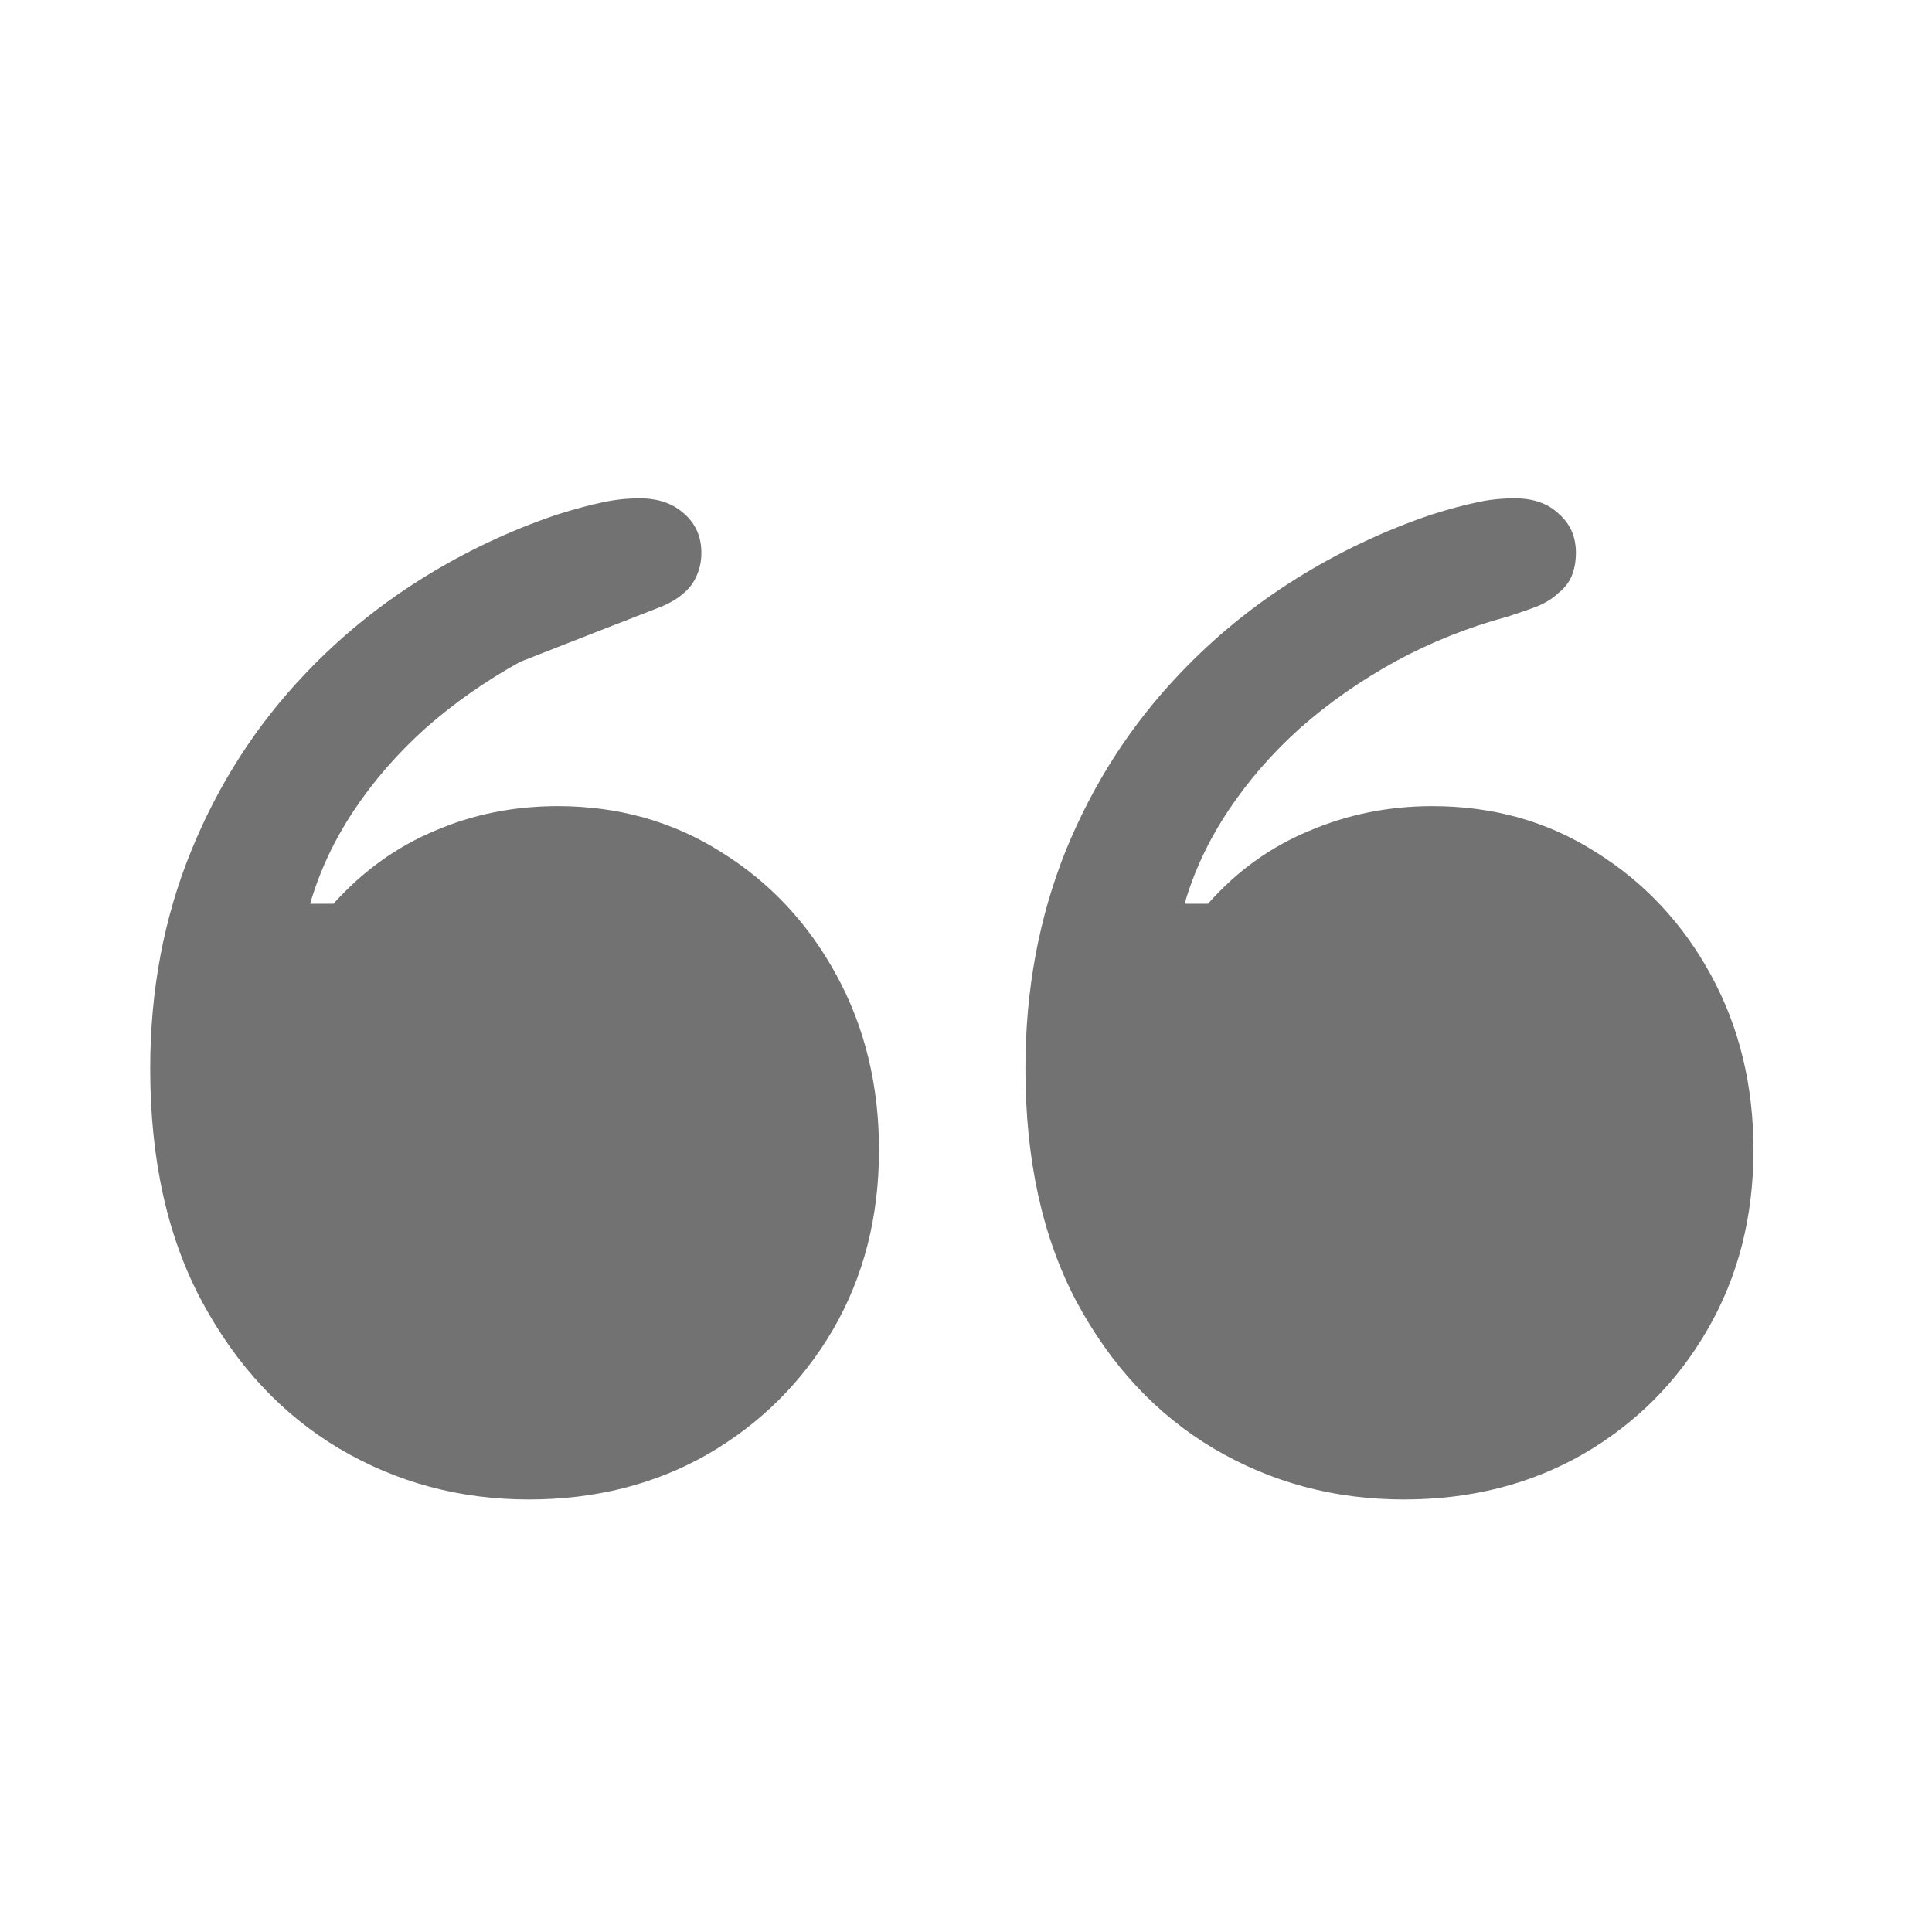
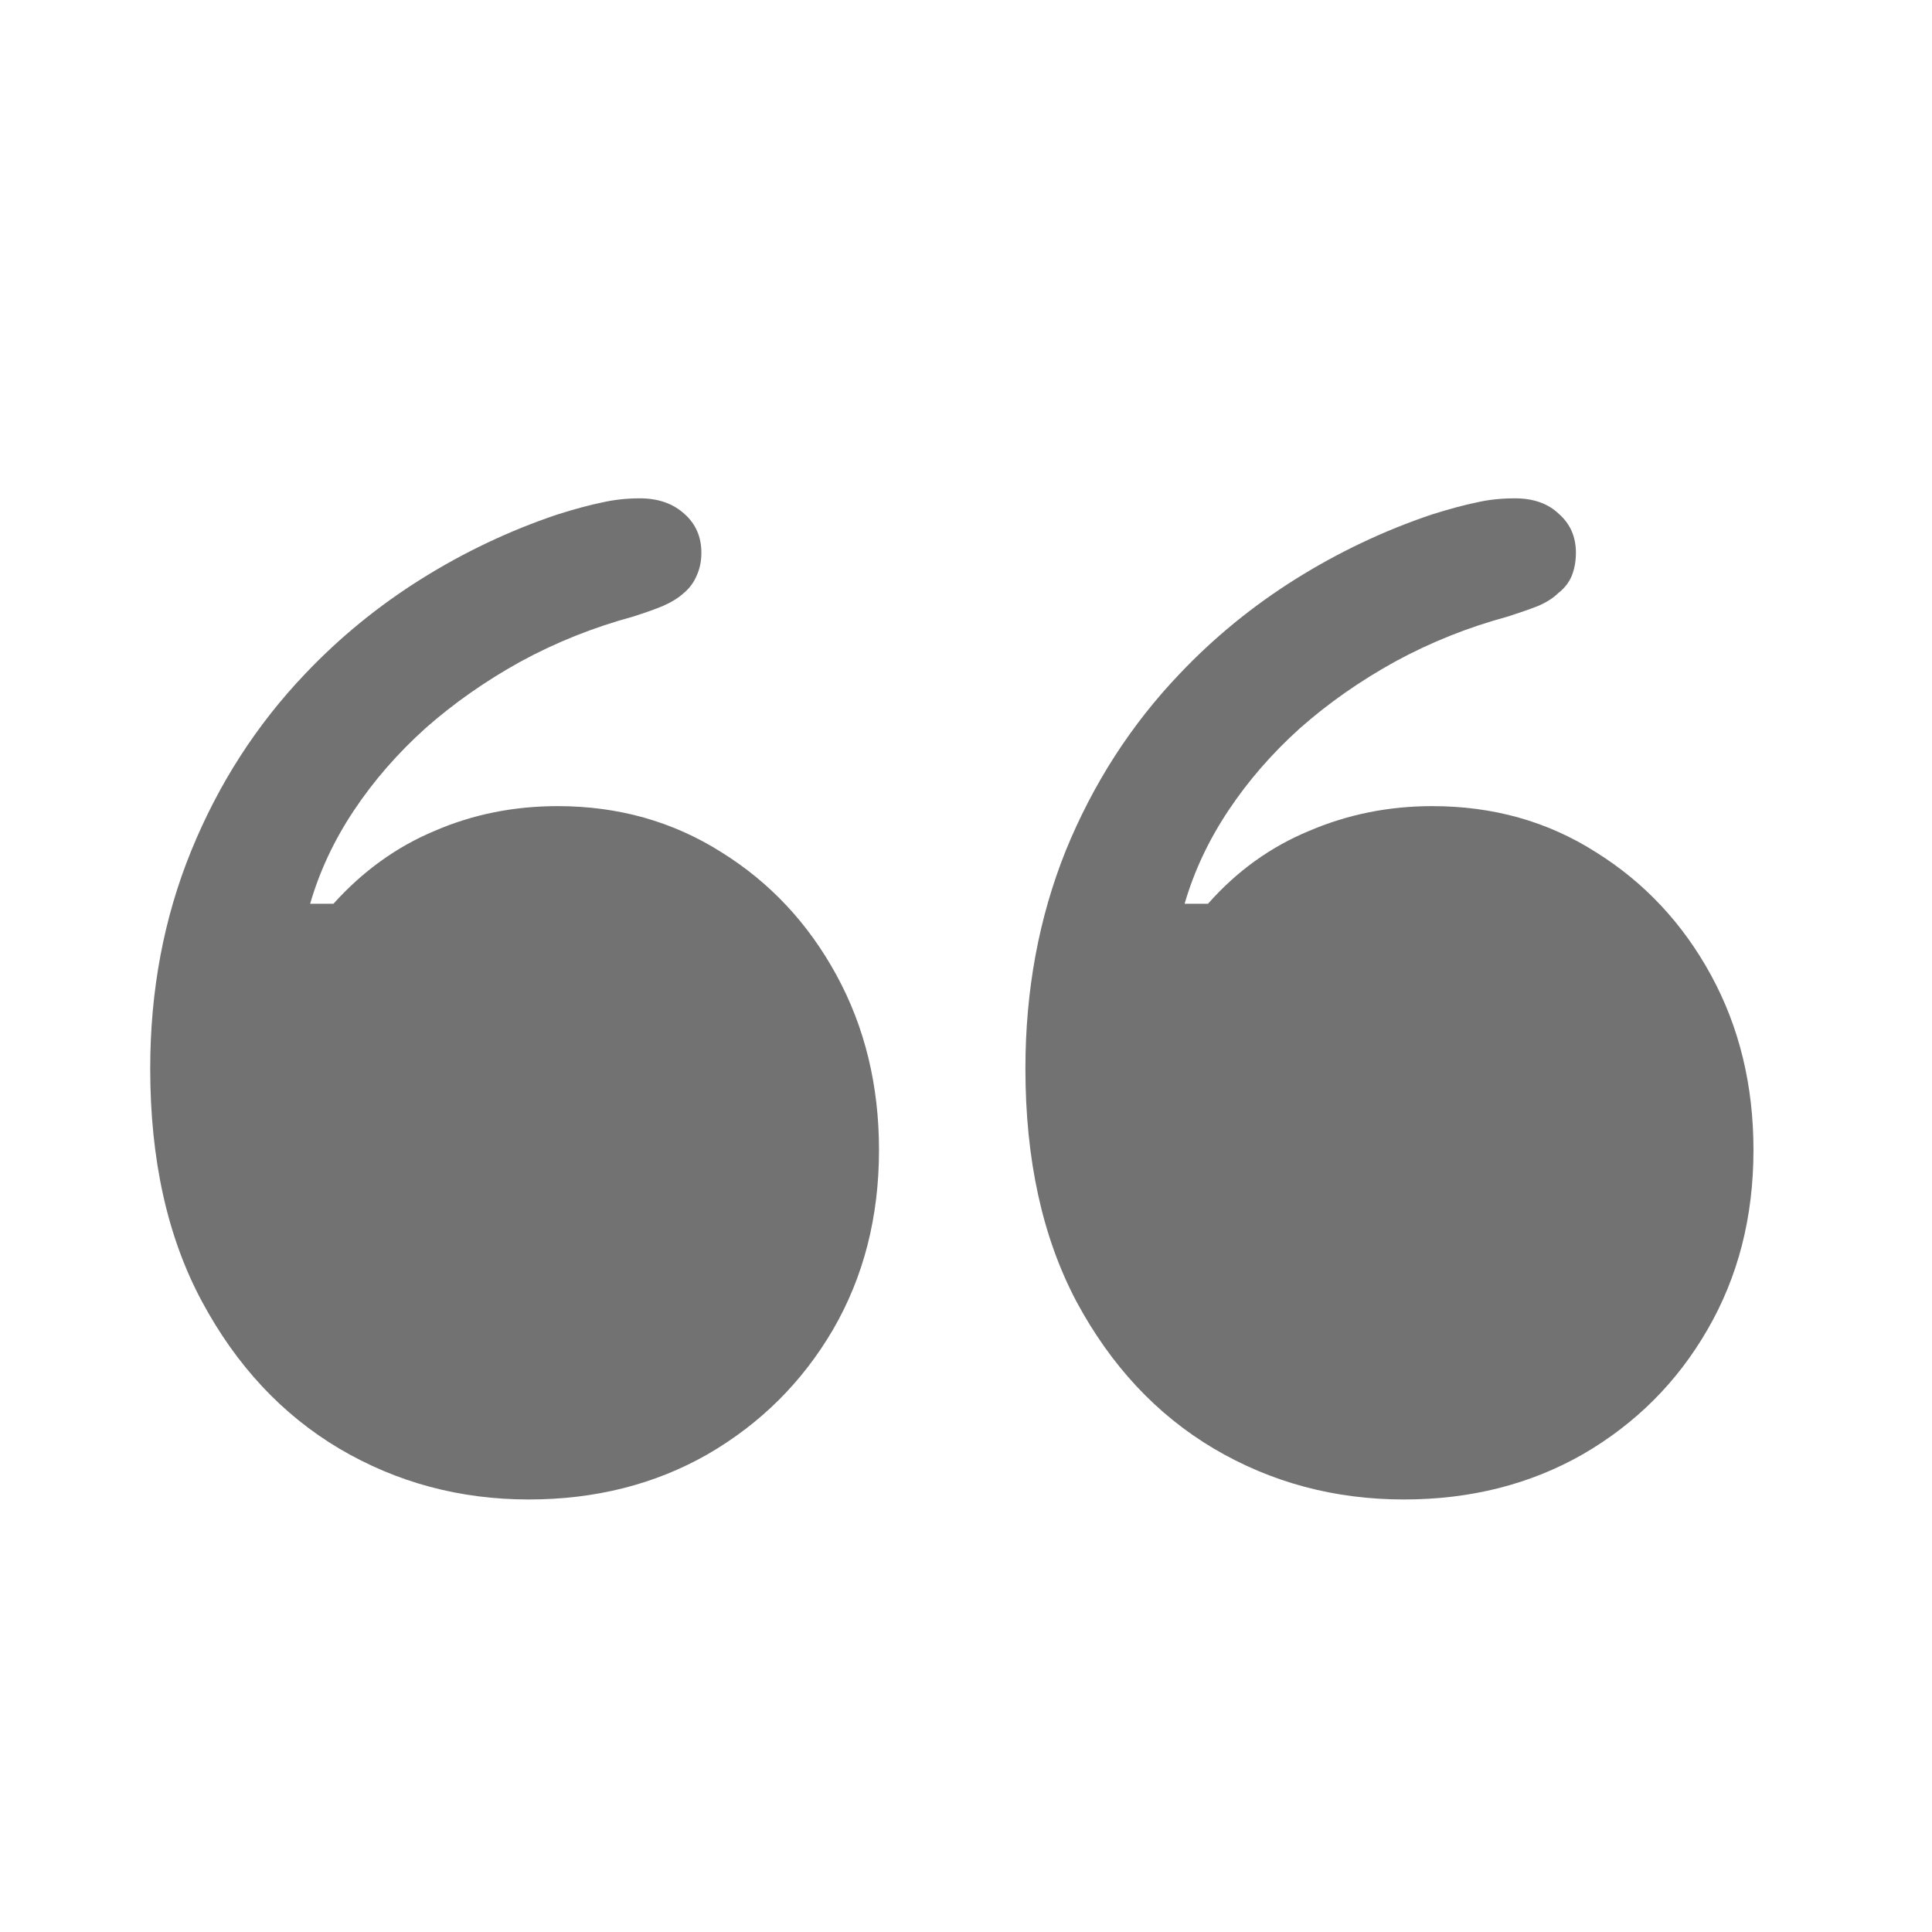
<svg xmlns="http://www.w3.org/2000/svg" width="32" height="32" viewBox="0 0 32 32" fill="none">
-   <path d="M14.559 19.047C14.559 20.156 14.305 21.148 13.797 22.023C13.289 22.891 12.598 23.578 11.723 24.086C10.848 24.586 9.859 24.836 8.758 24.836C7.617 24.836 6.57 24.555 5.617 23.992C4.672 23.43 3.914 22.617 3.344 21.555C2.773 20.492 2.488 19.207 2.488 17.699C2.488 16.402 2.715 15.199 3.168 14.09C3.621 12.98 4.25 12.004 5.055 11.16C5.625 10.559 6.266 10.035 6.977 9.59C7.688 9.145 8.438 8.789 9.227 8.523C9.523 8.43 9.77 8.363 9.965 8.324C10.168 8.277 10.379 8.254 10.598 8.254C10.902 8.254 11.148 8.34 11.336 8.512C11.523 8.676 11.617 8.891 11.617 9.156C11.617 9.297 11.59 9.426 11.535 9.543C11.488 9.652 11.418 9.746 11.324 9.824C11.238 9.902 11.125 9.973 10.984 10.035C10.852 10.09 10.688 10.148 8.617 10.961C8.039 11.281 7.516 11.648 7.047 12.062C6.586 12.477 6.191 12.93 5.863 13.422C5.535 13.914 5.293 14.43 5.137 14.969H5.523C6.008 14.43 6.566 14.027 7.199 13.762C7.832 13.488 8.512 13.352 9.238 13.352C10.238 13.352 11.141 13.605 11.945 14.113C12.75 14.613 13.387 15.293 13.855 16.152C14.324 17.012 14.559 17.977 14.559 19.047ZM29.043 19.047C29.043 20.156 28.789 21.148 28.281 22.023C27.781 22.891 27.094 23.578 26.219 24.086C25.344 24.586 24.355 24.836 23.254 24.836C22.105 24.836 21.055 24.555 20.102 23.992C19.156 23.43 18.398 22.617 17.828 21.555C17.266 20.492 16.984 19.207 16.984 17.699C16.984 16.402 17.207 15.199 17.652 14.09C18.105 12.98 18.734 12.004 19.539 11.16C20.109 10.559 20.75 10.035 21.461 9.59C22.172 9.145 22.922 8.789 23.711 8.523C24.008 8.43 24.254 8.363 24.449 8.324C24.645 8.277 24.859 8.254 25.094 8.254C25.398 8.254 25.641 8.34 25.82 8.512C26.008 8.676 26.102 8.891 26.102 9.156C26.102 9.297 26.078 9.426 26.031 9.543C25.984 9.652 25.91 9.746 25.809 9.824C25.73 9.902 25.621 9.973 25.48 10.035C25.34 10.09 25.172 10.148 24.977 10.211C24.312 10.391 23.688 10.641 23.102 10.961C22.523 11.281 22 11.648 21.531 12.062C21.07 12.477 20.676 12.93 20.348 13.422C20.02 13.914 19.777 14.43 19.621 14.969H20.008C20.484 14.43 21.043 14.027 21.684 13.762C22.324 13.488 23.004 13.352 23.723 13.352C24.73 13.352 25.633 13.605 26.43 14.113C27.234 14.613 27.871 15.293 28.34 16.152C28.809 17.012 29.043 17.977 29.043 19.047Z" fill="#727272" />
+   <path d="M14.559 19.047C14.559 20.156 14.305 21.148 13.797 22.023C13.289 22.891 12.598 23.578 11.723 24.086C10.848 24.586 9.859 24.836 8.758 24.836C7.617 24.836 6.57 24.555 5.617 23.992C4.672 23.43 3.914 22.617 3.344 21.555C2.773 20.492 2.488 19.207 2.488 17.699C2.488 16.402 2.715 15.199 3.168 14.09C3.621 12.98 4.25 12.004 5.055 11.16C5.625 10.559 6.266 10.035 6.977 9.59C7.688 9.145 8.438 8.789 9.227 8.523C9.523 8.43 9.77 8.363 9.965 8.324C10.168 8.277 10.379 8.254 10.598 8.254C10.902 8.254 11.148 8.34 11.336 8.512C11.523 8.676 11.617 8.891 11.617 9.156C11.617 9.297 11.59 9.426 11.535 9.543C11.488 9.652 11.418 9.746 11.324 9.824C11.238 9.902 11.125 9.973 10.984 10.035C10.852 10.09 10.688 10.148 10.492 10.211C9.828 10.391 9.203 10.641 8.617 10.961C8.039 11.281 7.516 11.648 7.047 12.062C6.586 12.477 6.191 12.93 5.863 13.422C5.535 13.914 5.293 14.43 5.137 14.969H5.523C6.008 14.43 6.566 14.027 7.199 13.762C7.832 13.488 8.512 13.352 9.238 13.352C10.238 13.352 11.141 13.605 11.945 14.113C12.75 14.613 13.387 15.293 13.855 16.152C14.324 17.012 14.559 17.977 14.559 19.047ZM29.043 19.047C29.043 20.156 28.789 21.148 28.281 22.023C27.781 22.891 27.094 23.578 26.219 24.086C25.344 24.586 24.355 24.836 23.254 24.836C22.105 24.836 21.055 24.555 20.102 23.992C19.156 23.43 18.398 22.617 17.828 21.555C17.266 20.492 16.984 19.207 16.984 17.699C16.984 16.402 17.207 15.199 17.652 14.09C18.105 12.98 18.734 12.004 19.539 11.16C20.109 10.559 20.75 10.035 21.461 9.59C22.172 9.145 22.922 8.789 23.711 8.523C24.008 8.43 24.254 8.363 24.449 8.324C24.645 8.277 24.859 8.254 25.094 8.254C25.398 8.254 25.641 8.34 25.82 8.512C26.008 8.676 26.102 8.891 26.102 9.156C26.102 9.297 26.078 9.426 26.031 9.543C25.984 9.652 25.91 9.746 25.809 9.824C25.73 9.902 25.621 9.973 25.48 10.035C25.34 10.09 25.172 10.148 24.977 10.211C24.312 10.391 23.688 10.641 23.102 10.961C22.523 11.281 22 11.648 21.531 12.062C21.07 12.477 20.676 12.93 20.348 13.422C20.02 13.914 19.777 14.43 19.621 14.969H20.008C20.484 14.43 21.043 14.027 21.684 13.762C22.324 13.488 23.004 13.352 23.723 13.352C24.73 13.352 25.633 13.605 26.43 14.113C27.234 14.613 27.871 15.293 28.34 16.152C28.809 17.012 29.043 17.977 29.043 19.047Z" fill="#727272" />
</svg>
